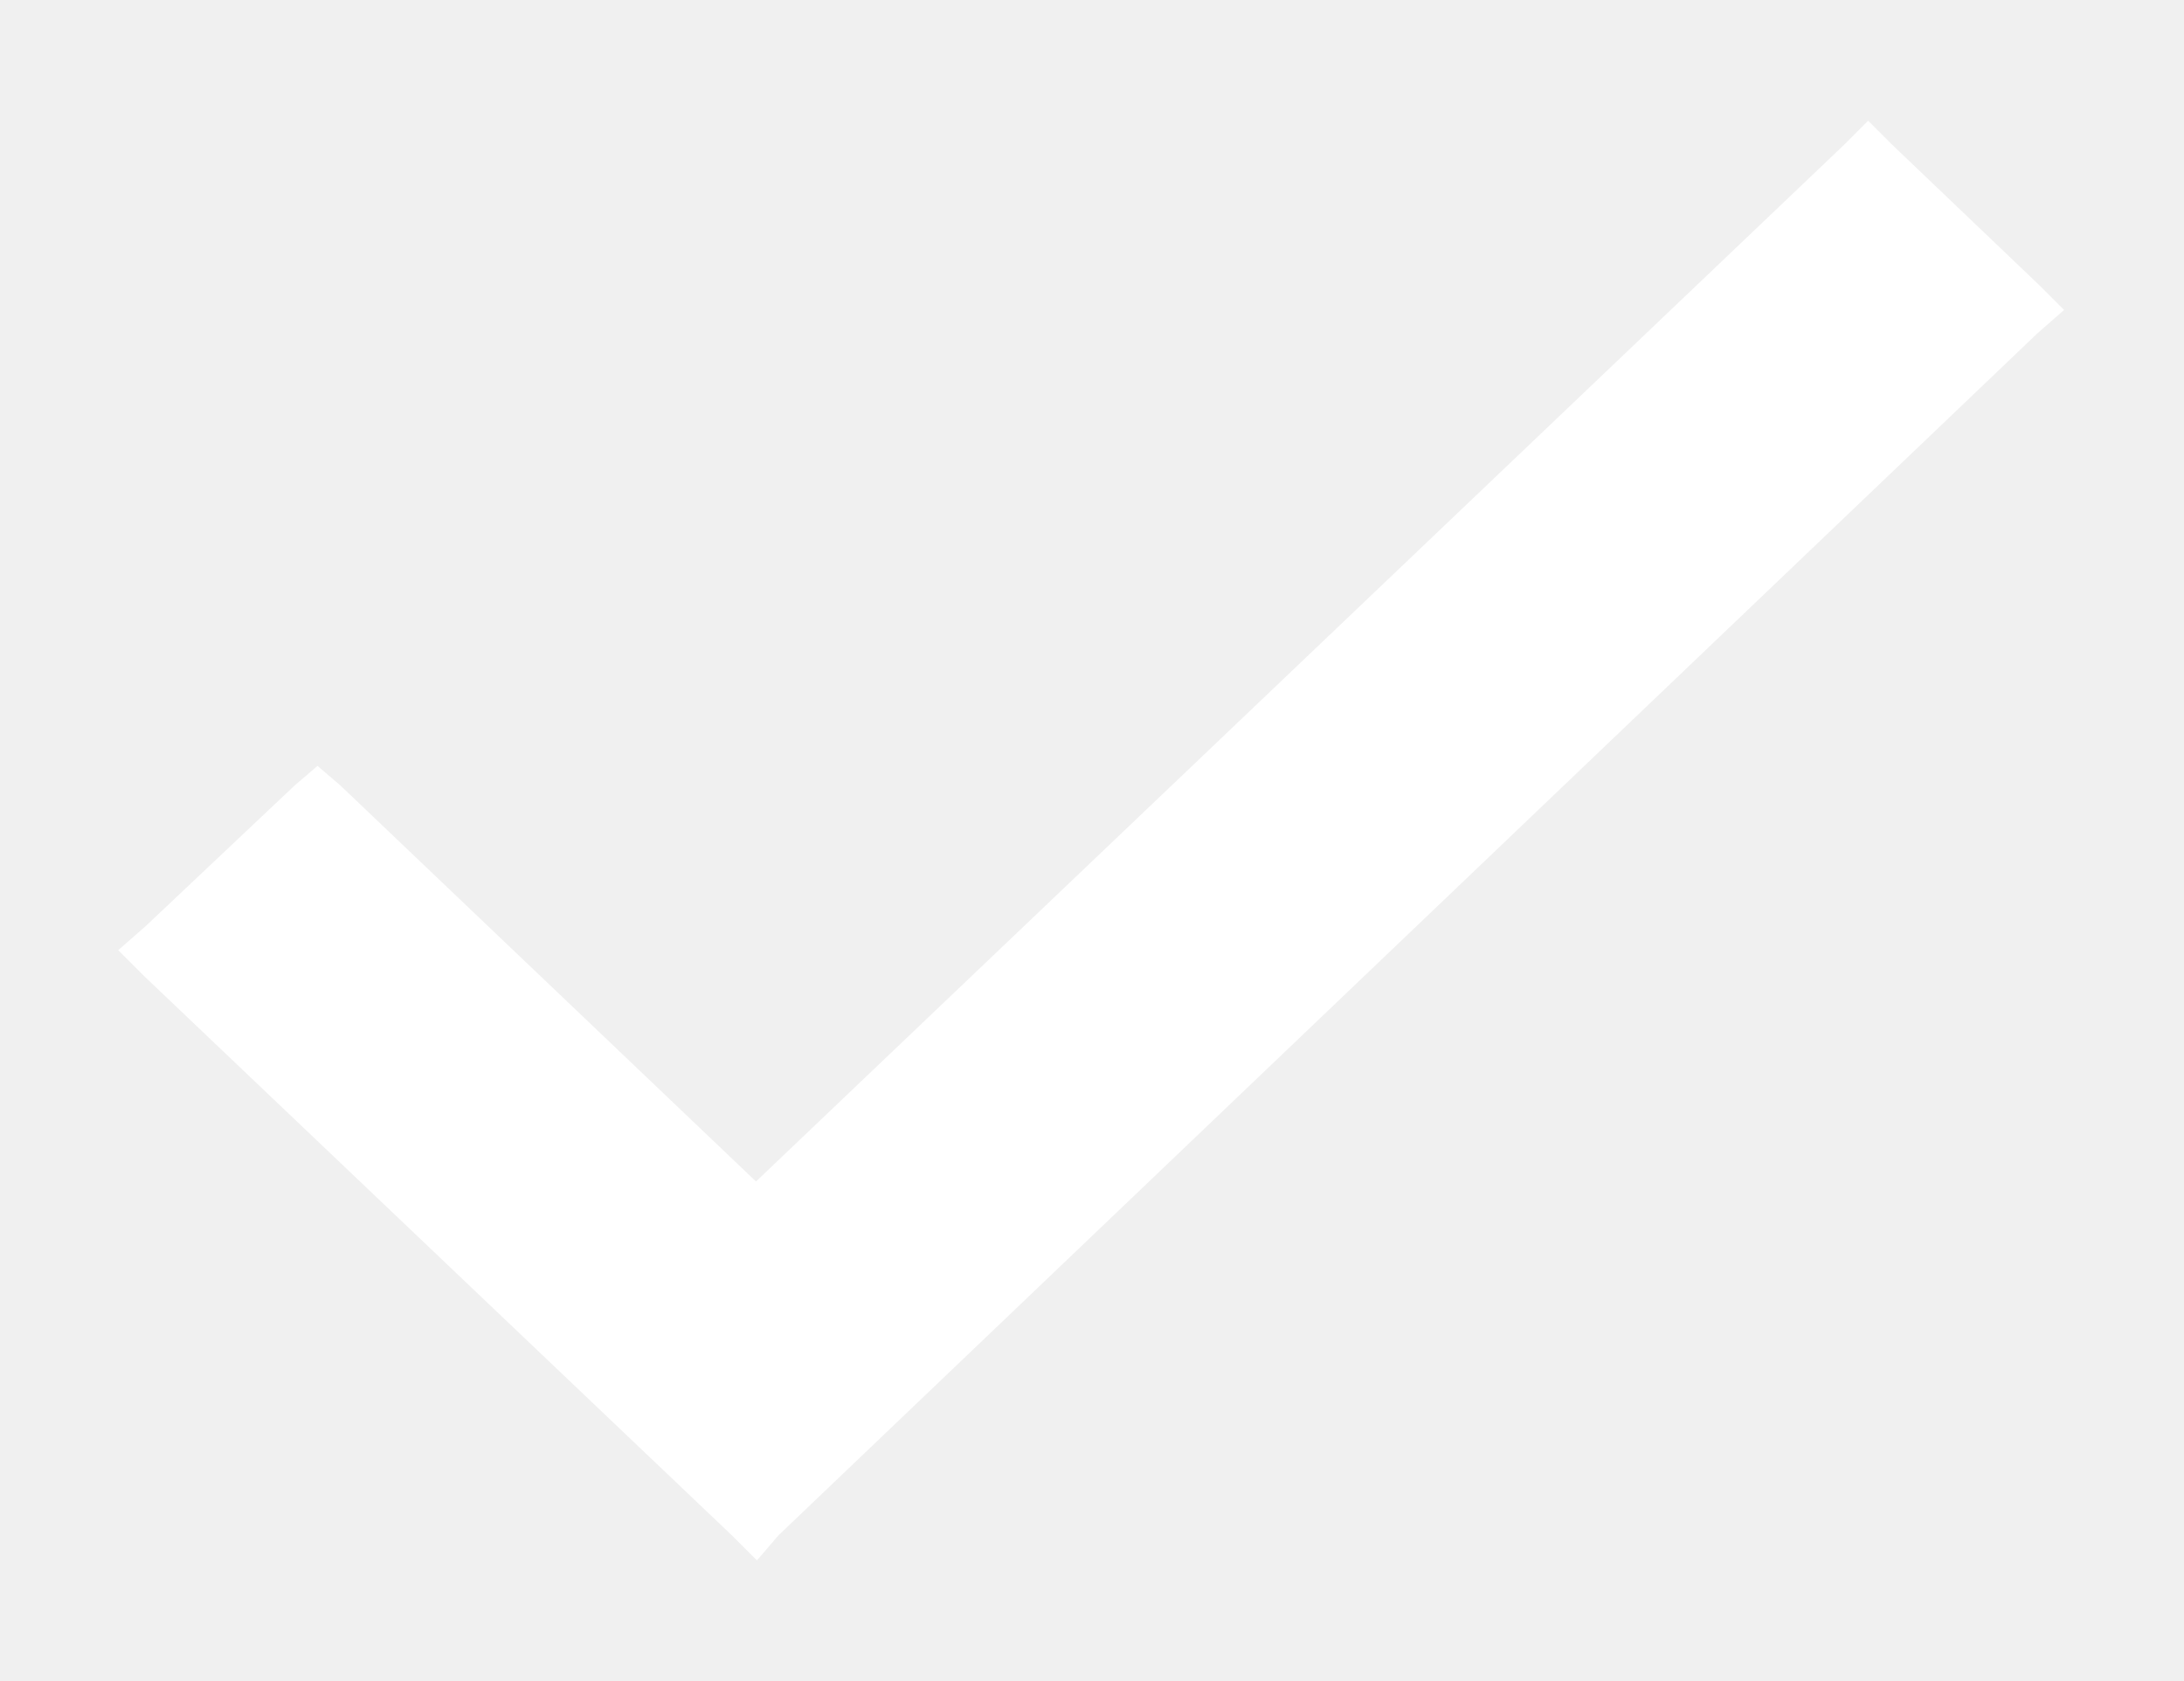
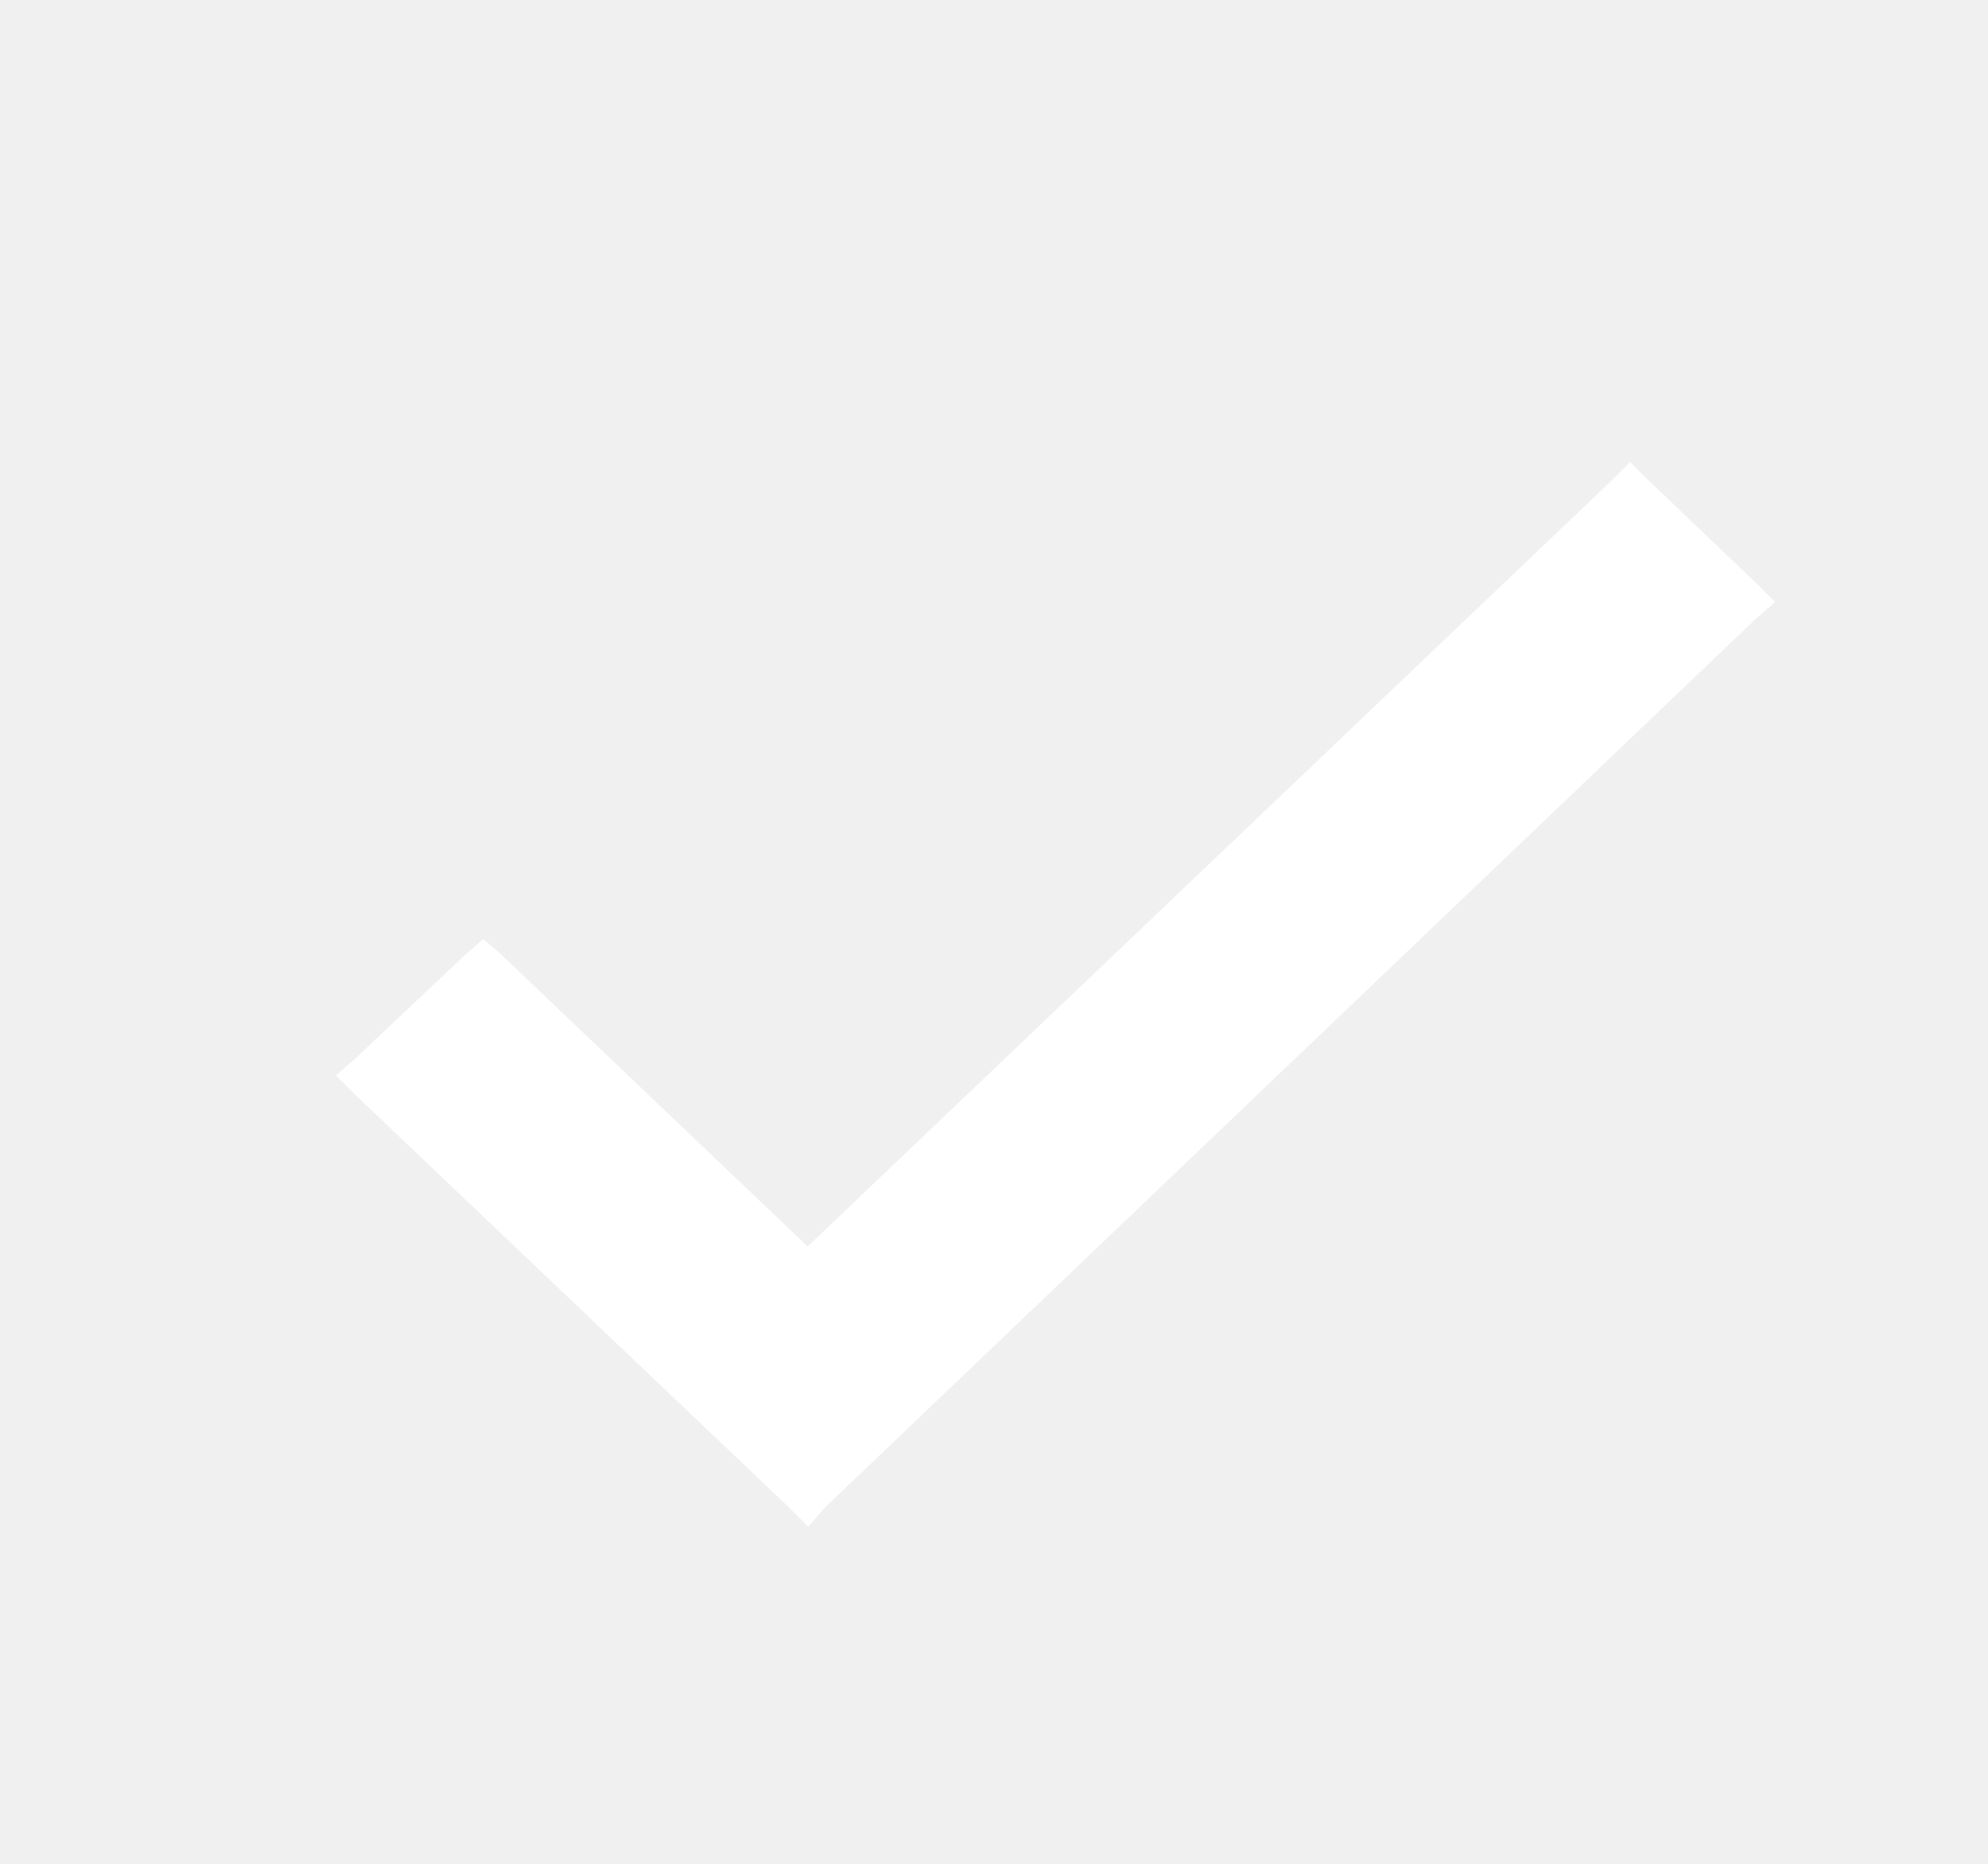
- <svg xmlns="http://www.w3.org/2000/svg" width="13" height="10" fill="none">
-   <path d="M1.96 4.75l-.07-.06-.07.06-.89.84-.08.07.08.08 3.5 3.33.07.07.06-.07 7.5-7.16.08-.07-.07-.07-.88-.84-.07-.07-.07.07L4.5 7.17 1.96 4.75z" fill="#fff" stroke="#fff" stroke-width=".2" />
+ <svg xmlns="http://www.w3.org/2000/svg" width="16" height="15" fill="none">
+   <path d="M3.96 7.75l-.07-.06-.07.06-.89.84-.08.07.08.08 3.5 3.33.07.07.06-.07 7.5-7.16.08-.07-.07-.07-.88-.84-.07-.07-.07.07-6.55 6.24-2.54-2.42z" fill="#fff" stroke="#fff" stroke-width=".2" />
</svg>
